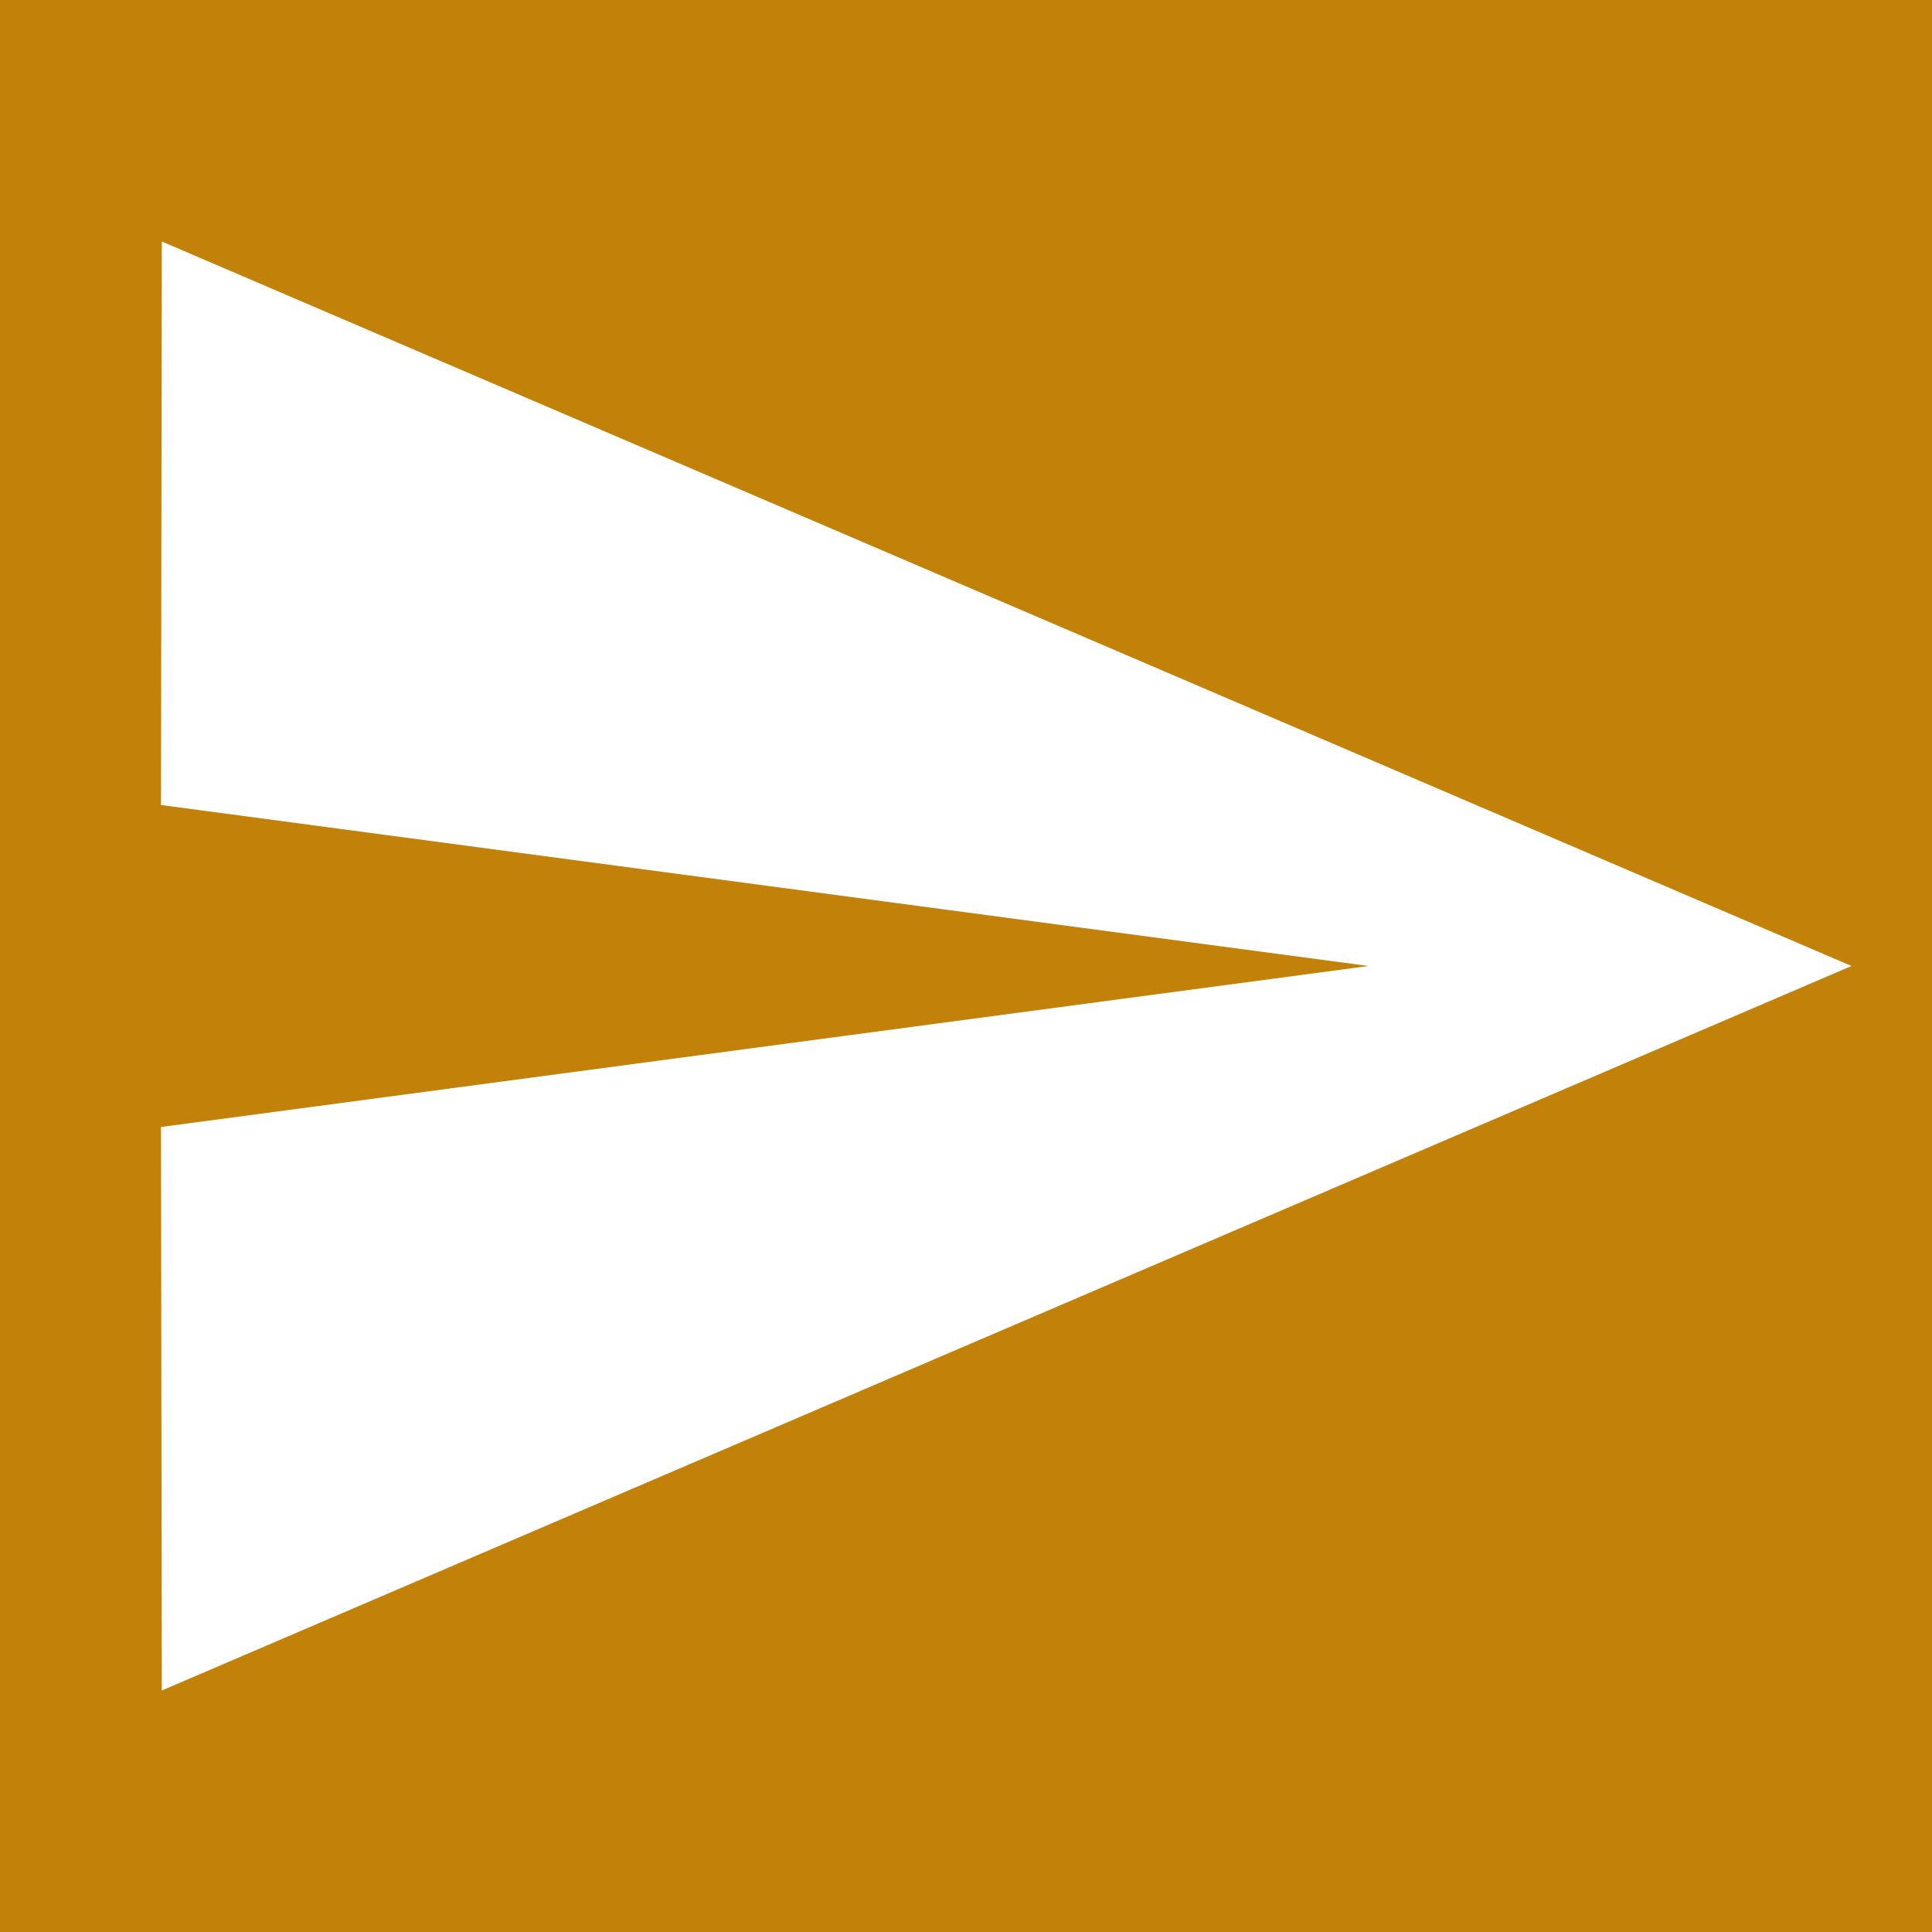
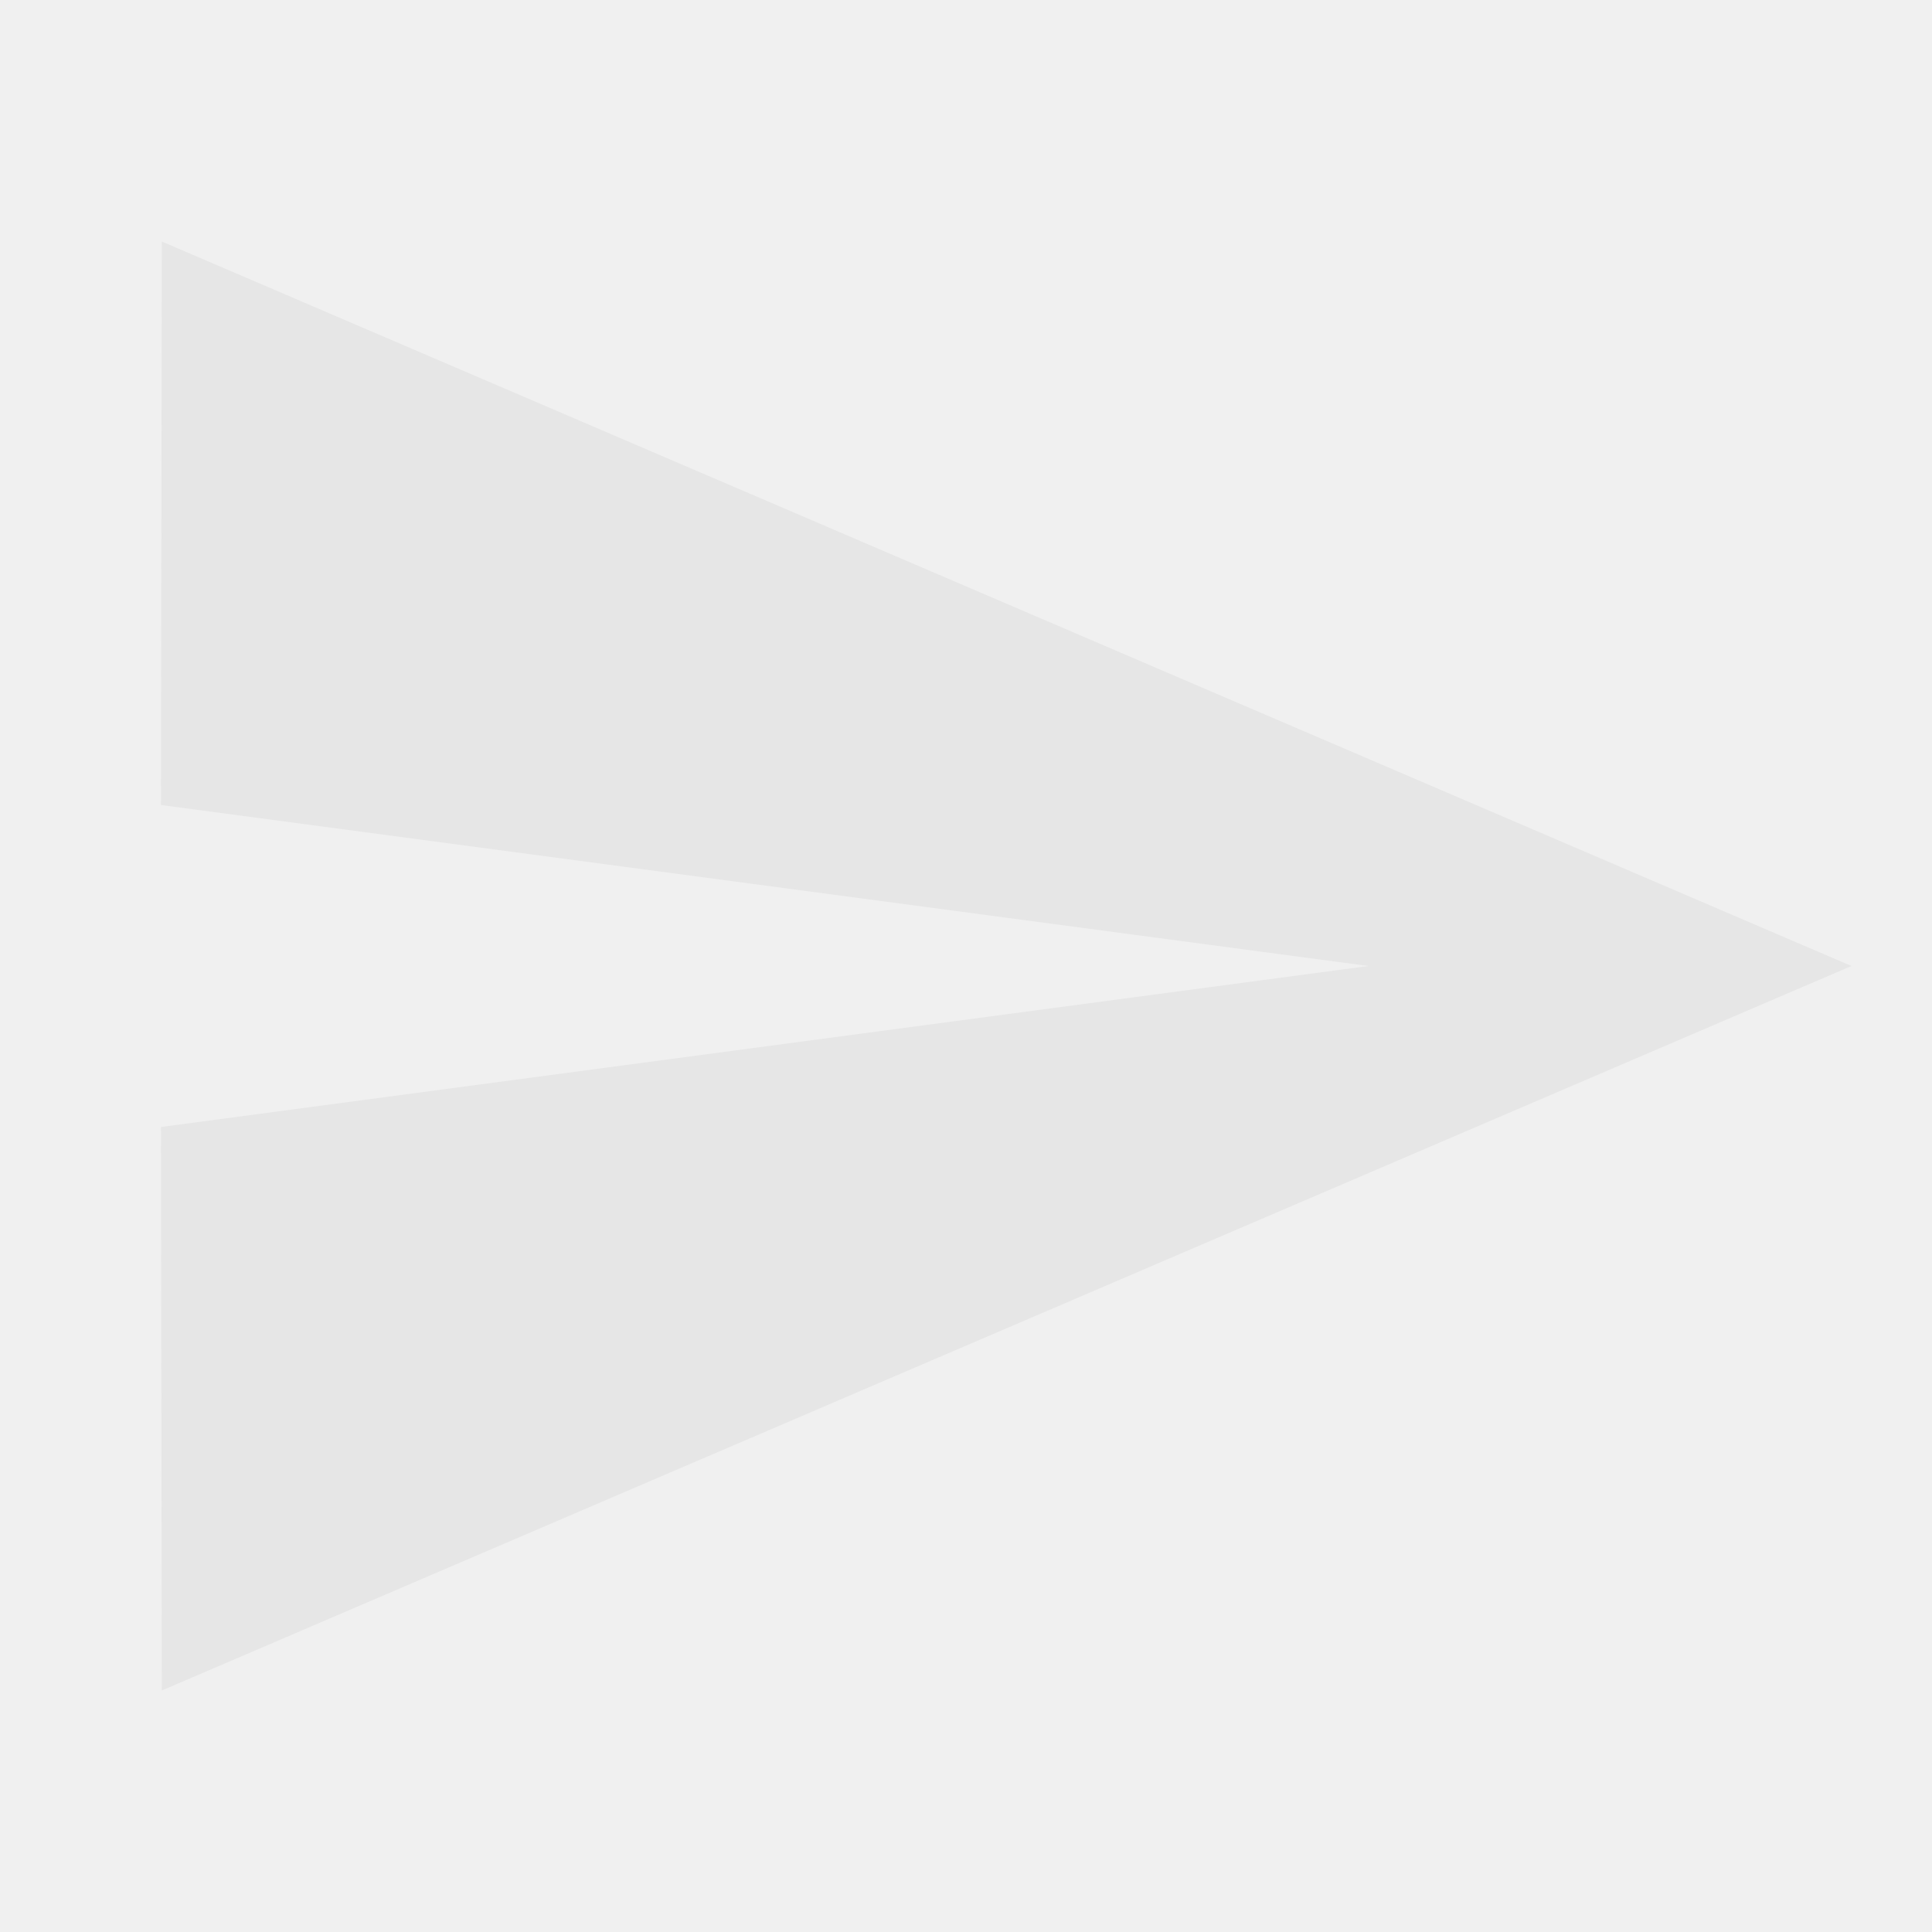
- <svg xmlns="http://www.w3.org/2000/svg" height="50" viewBox="0 0 24 24" width="50" fill="white">
-   <path d="M0 0h24v24H0V0z" fill="#C28108" />
+ <svg xmlns="http://www.w3.org/2000/svg" height="40" viewBox="0 0 24 24" width="40" fill="#E6E6E6">
+   <path d="M0 0h24v24H0V0z" fill="none" />
  <path d="M2.01 21L23 12 2.01 3 2 10l15 2-15 2 .01 7z" />
</svg>
